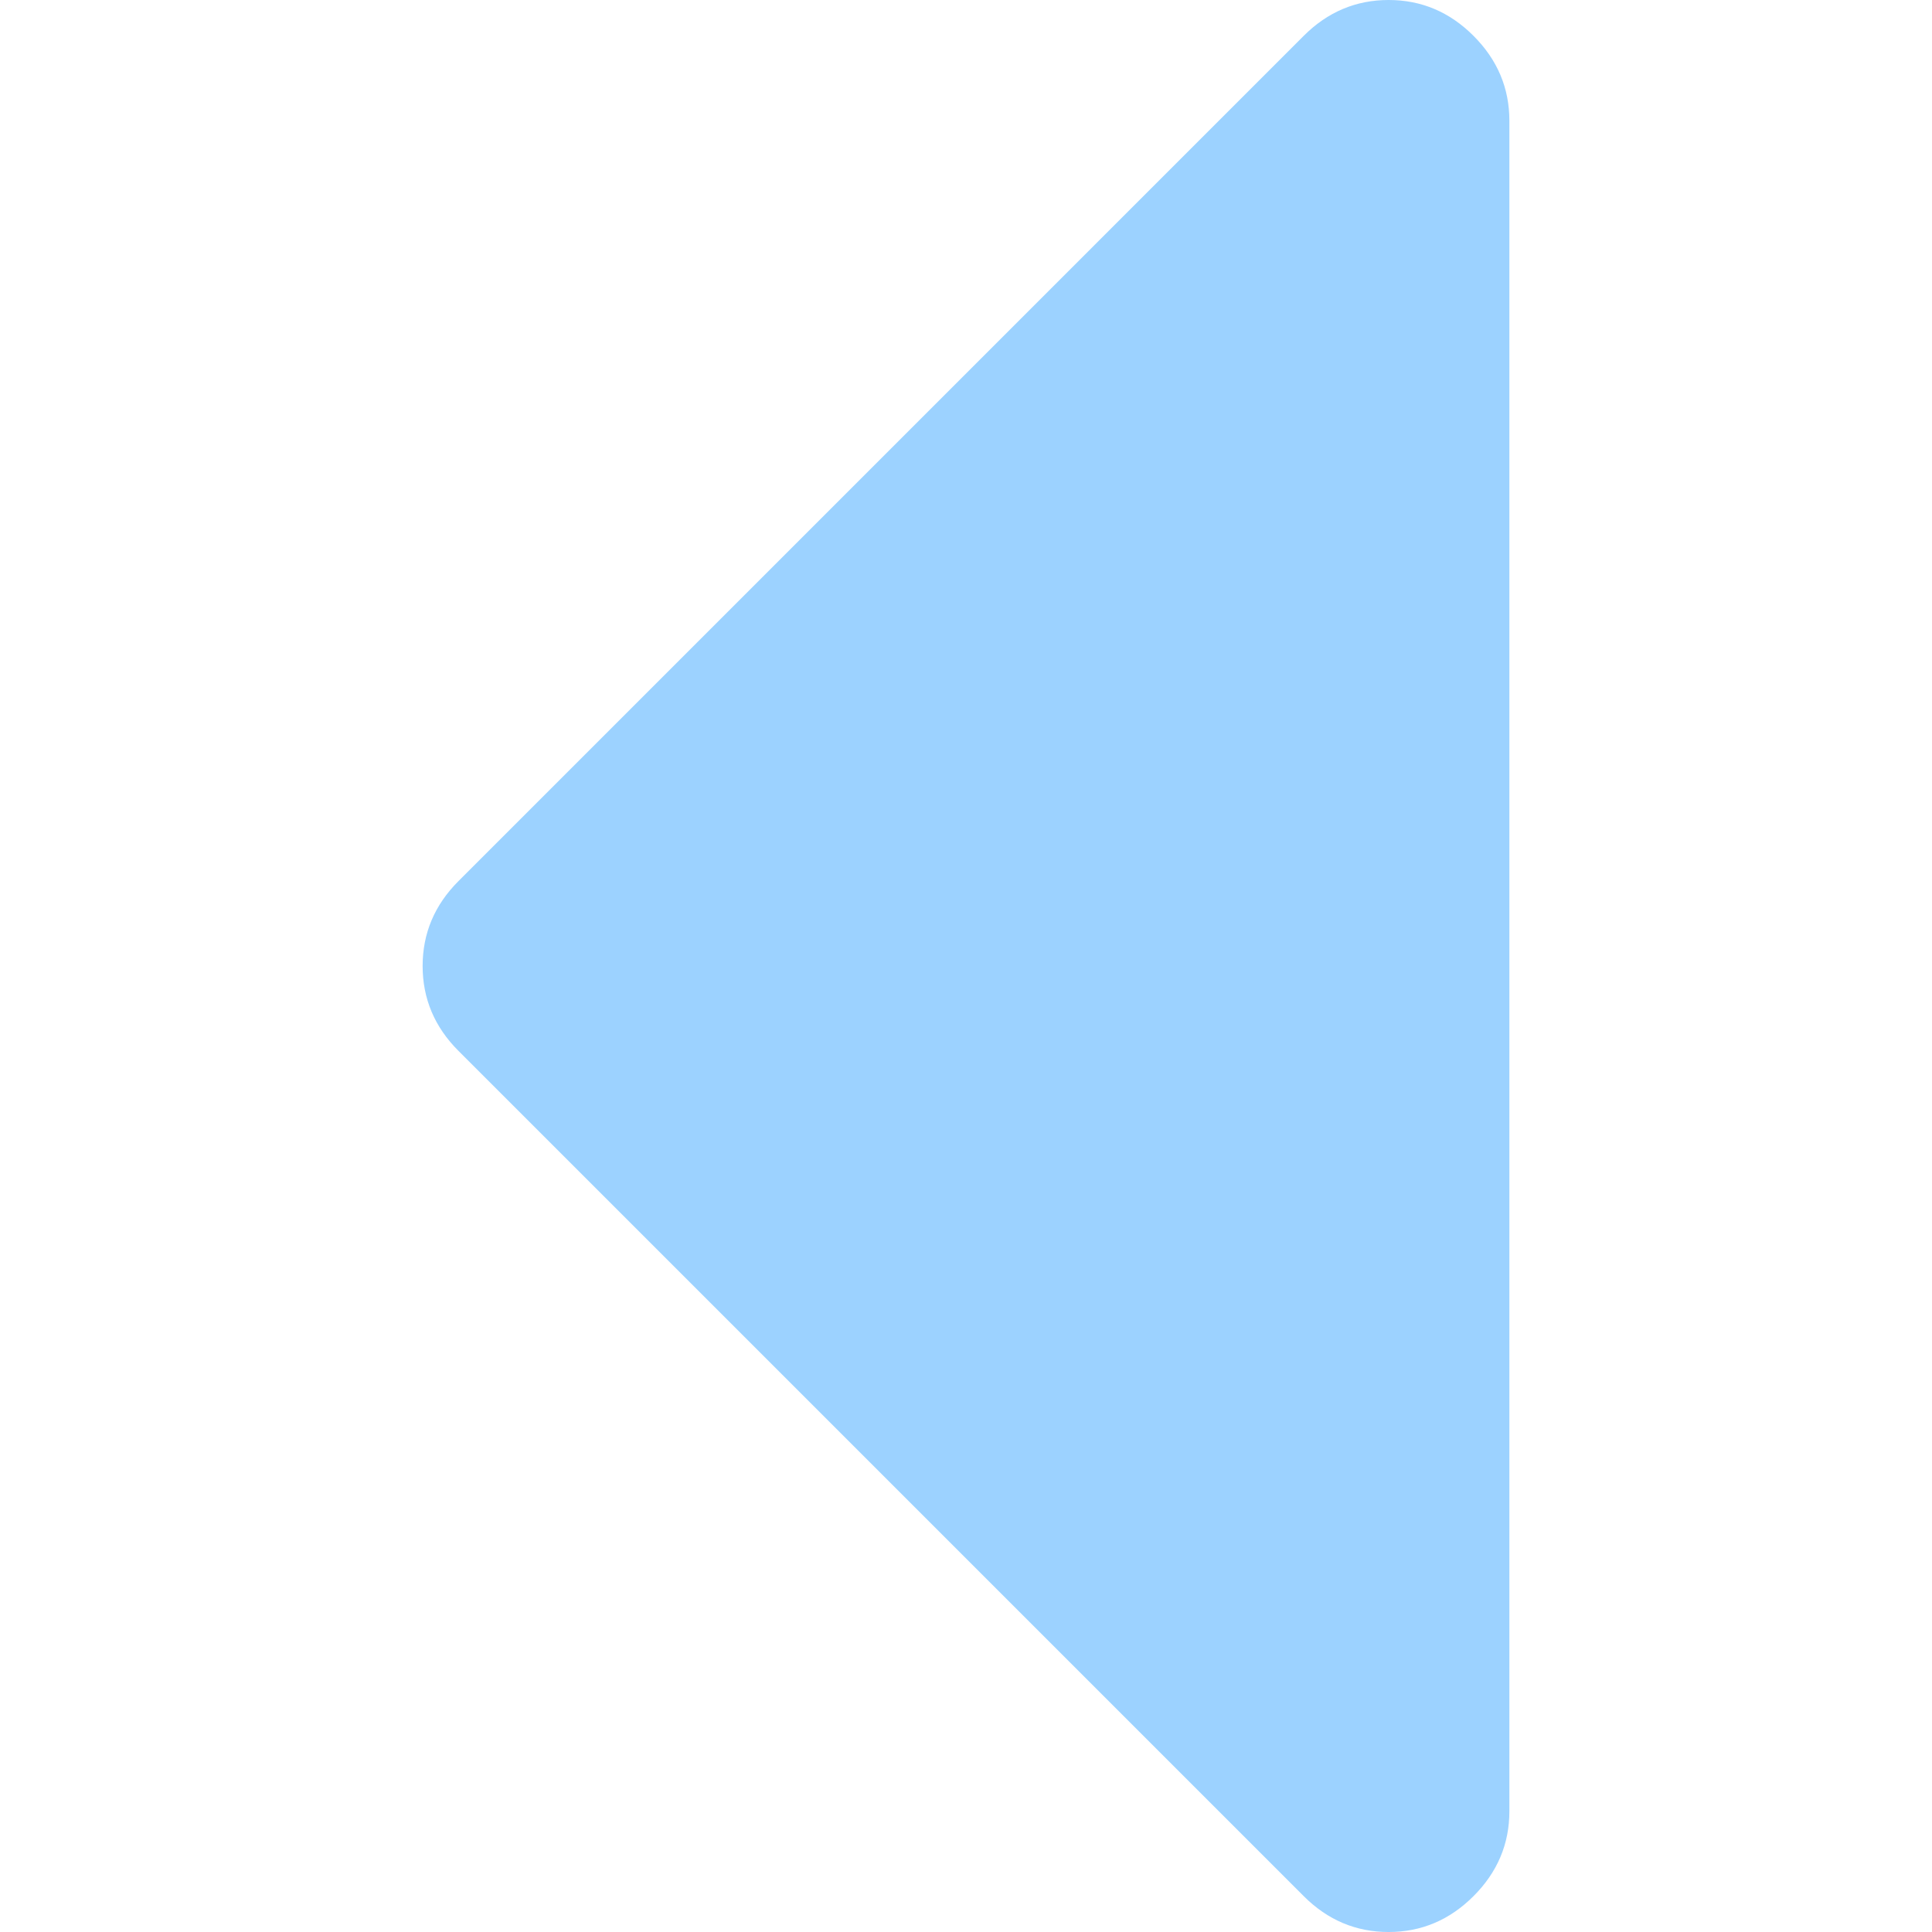
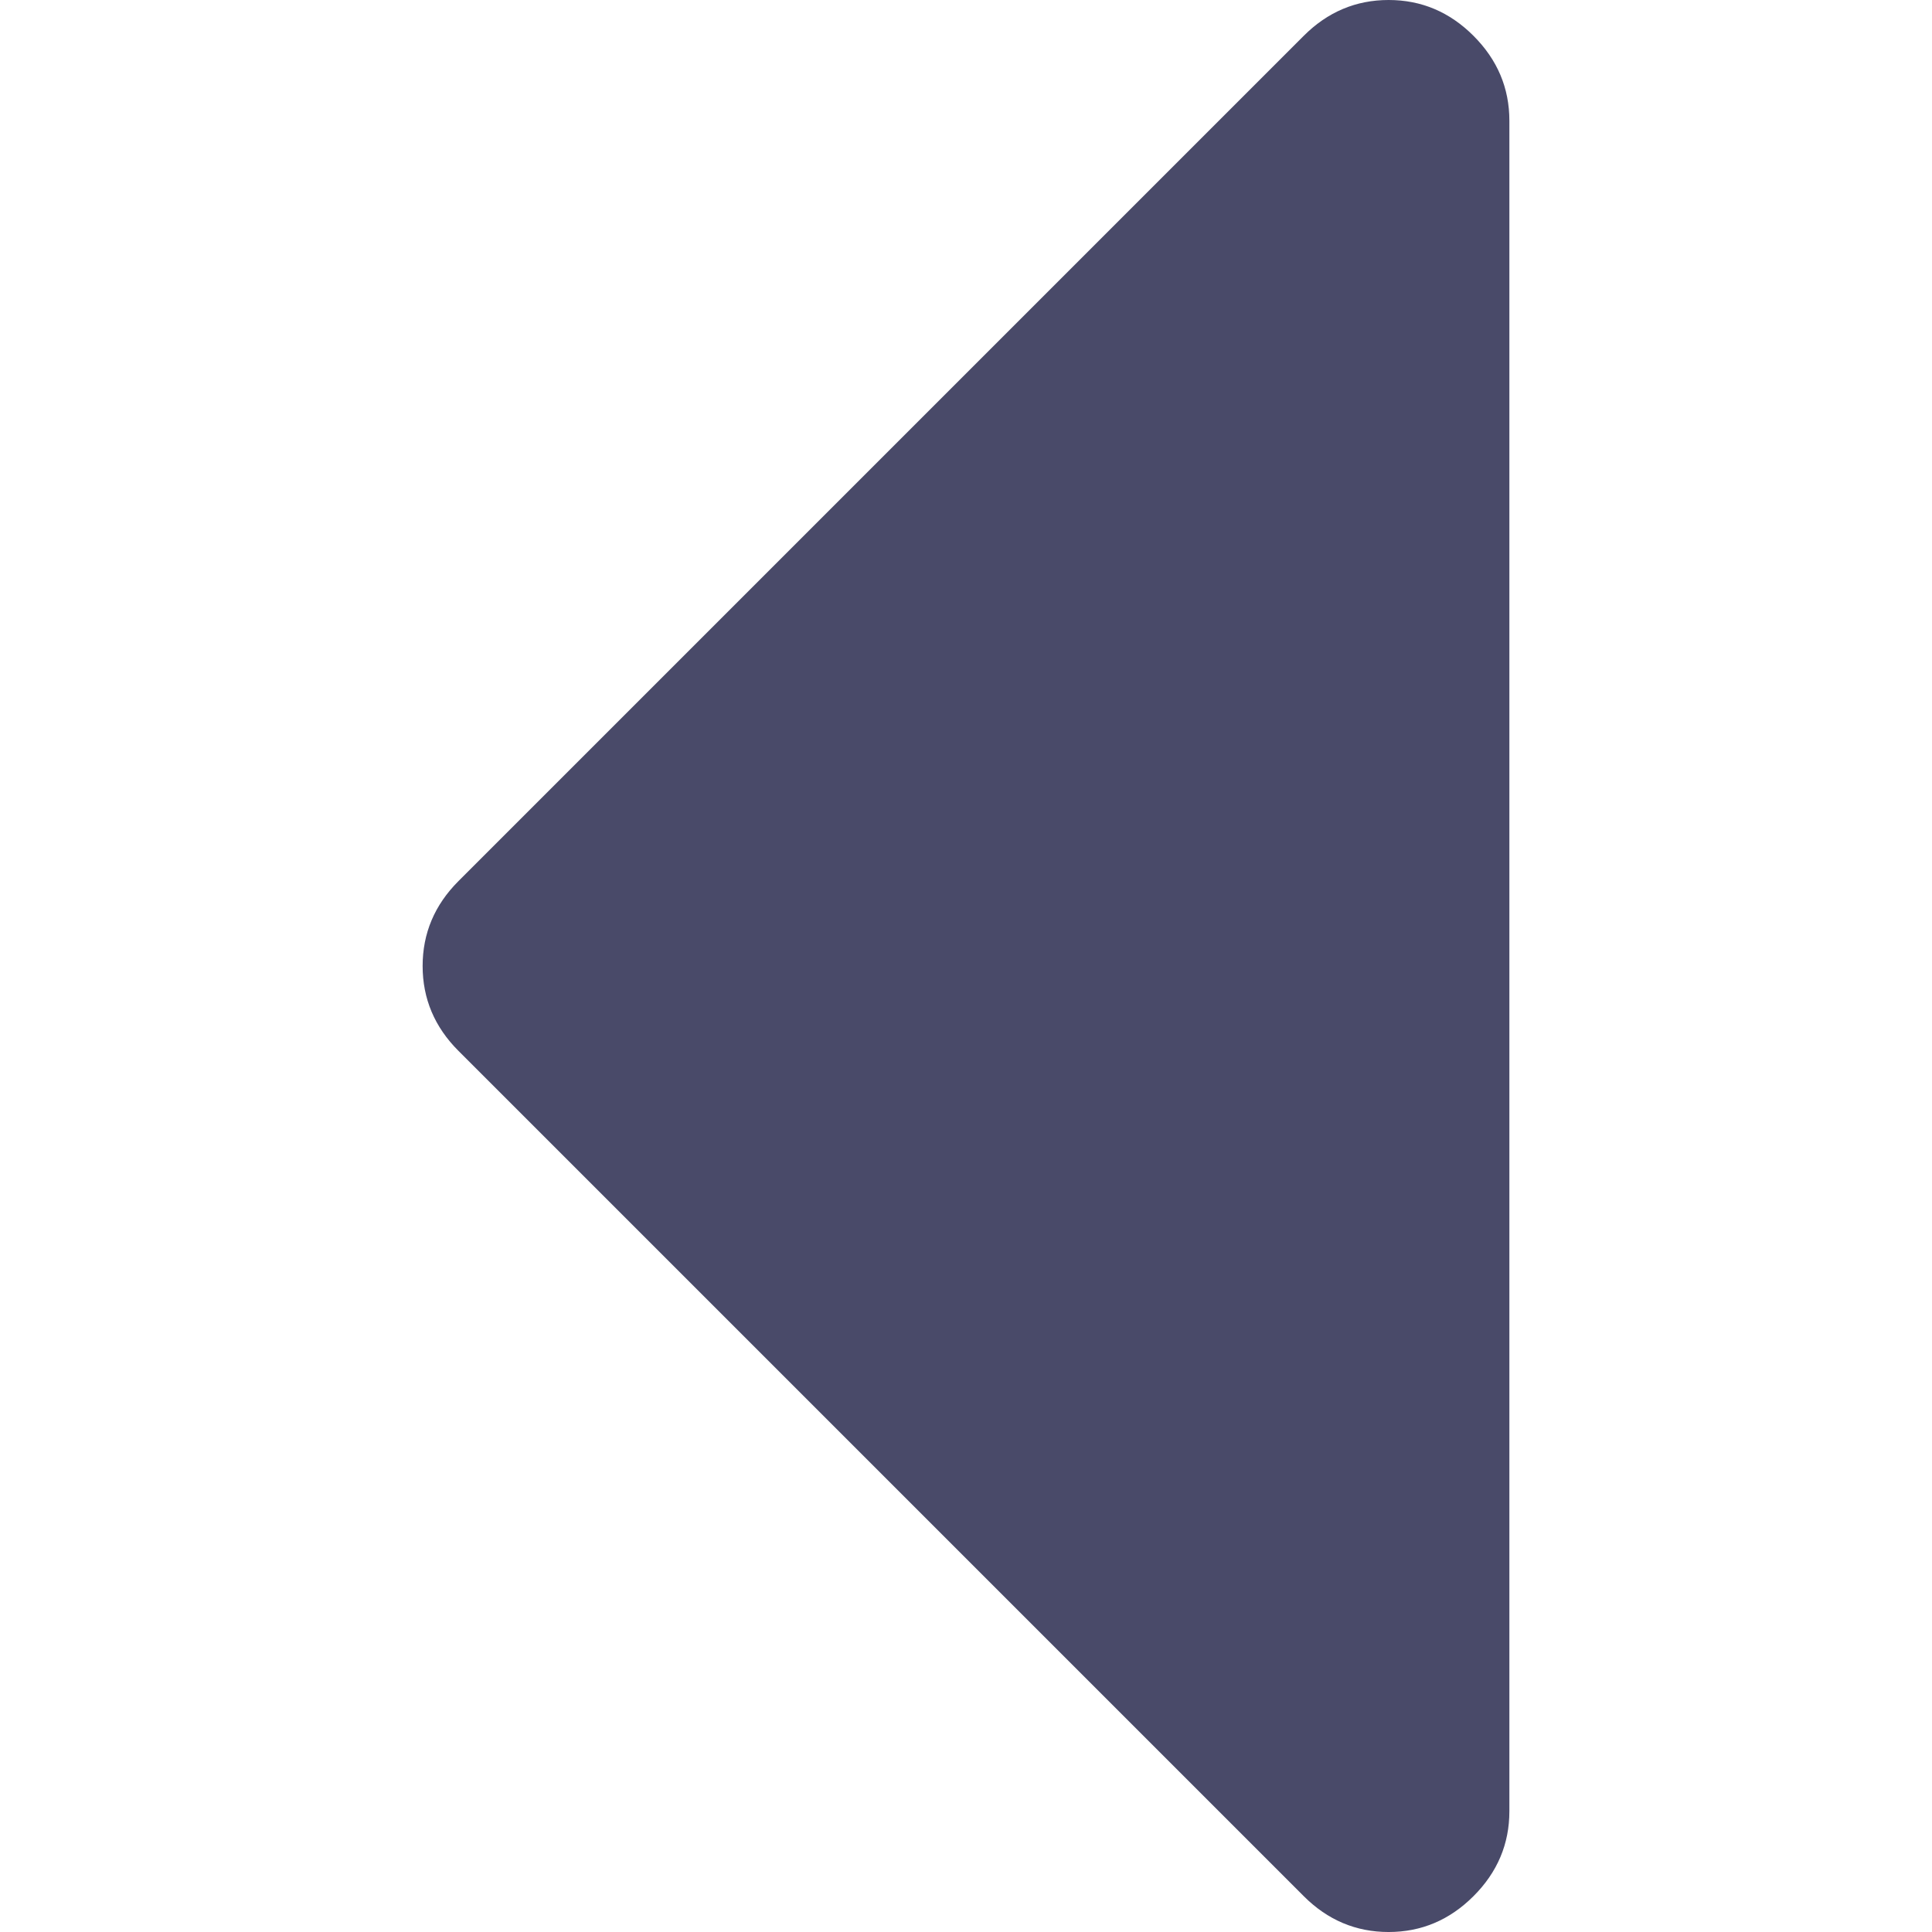
- <svg xmlns="http://www.w3.org/2000/svg" version="1.1" id="Capa_1" x="0px" y="0px" width="20px" height="20px" fill="#9cd2ff" viewBox="0 0 292.359 292.359" style="enable-background:new 0 0 292.359 292.359;" xml:space="preserve">
+ <svg xmlns="http://www.w3.org/2000/svg" version="1.1" id="Capa_1" x="0px" y="0px" width="20px" height="20px" fill="#494a69" viewBox="0 0 292.359 292.359" style="enable-background:new 0 0 292.359 292.359;" xml:space="preserve">
  <g>
    <path d="M222.979,5.424C219.364,1.807,215.08,0,210.132,0c-4.949,0-9.233,1.807-12.848,5.424L69.378,133.331   c-3.615,3.617-5.424,7.898-5.424,12.847c0,4.949,1.809,9.233,5.424,12.847l127.906,127.907c3.614,3.617,7.898,5.428,12.848,5.428   c4.948,0,9.232-1.811,12.847-5.428c3.617-3.614,5.427-7.898,5.427-12.847V18.271C228.405,13.322,226.596,9.042,222.979,5.424z" />
  </g>
</svg>
